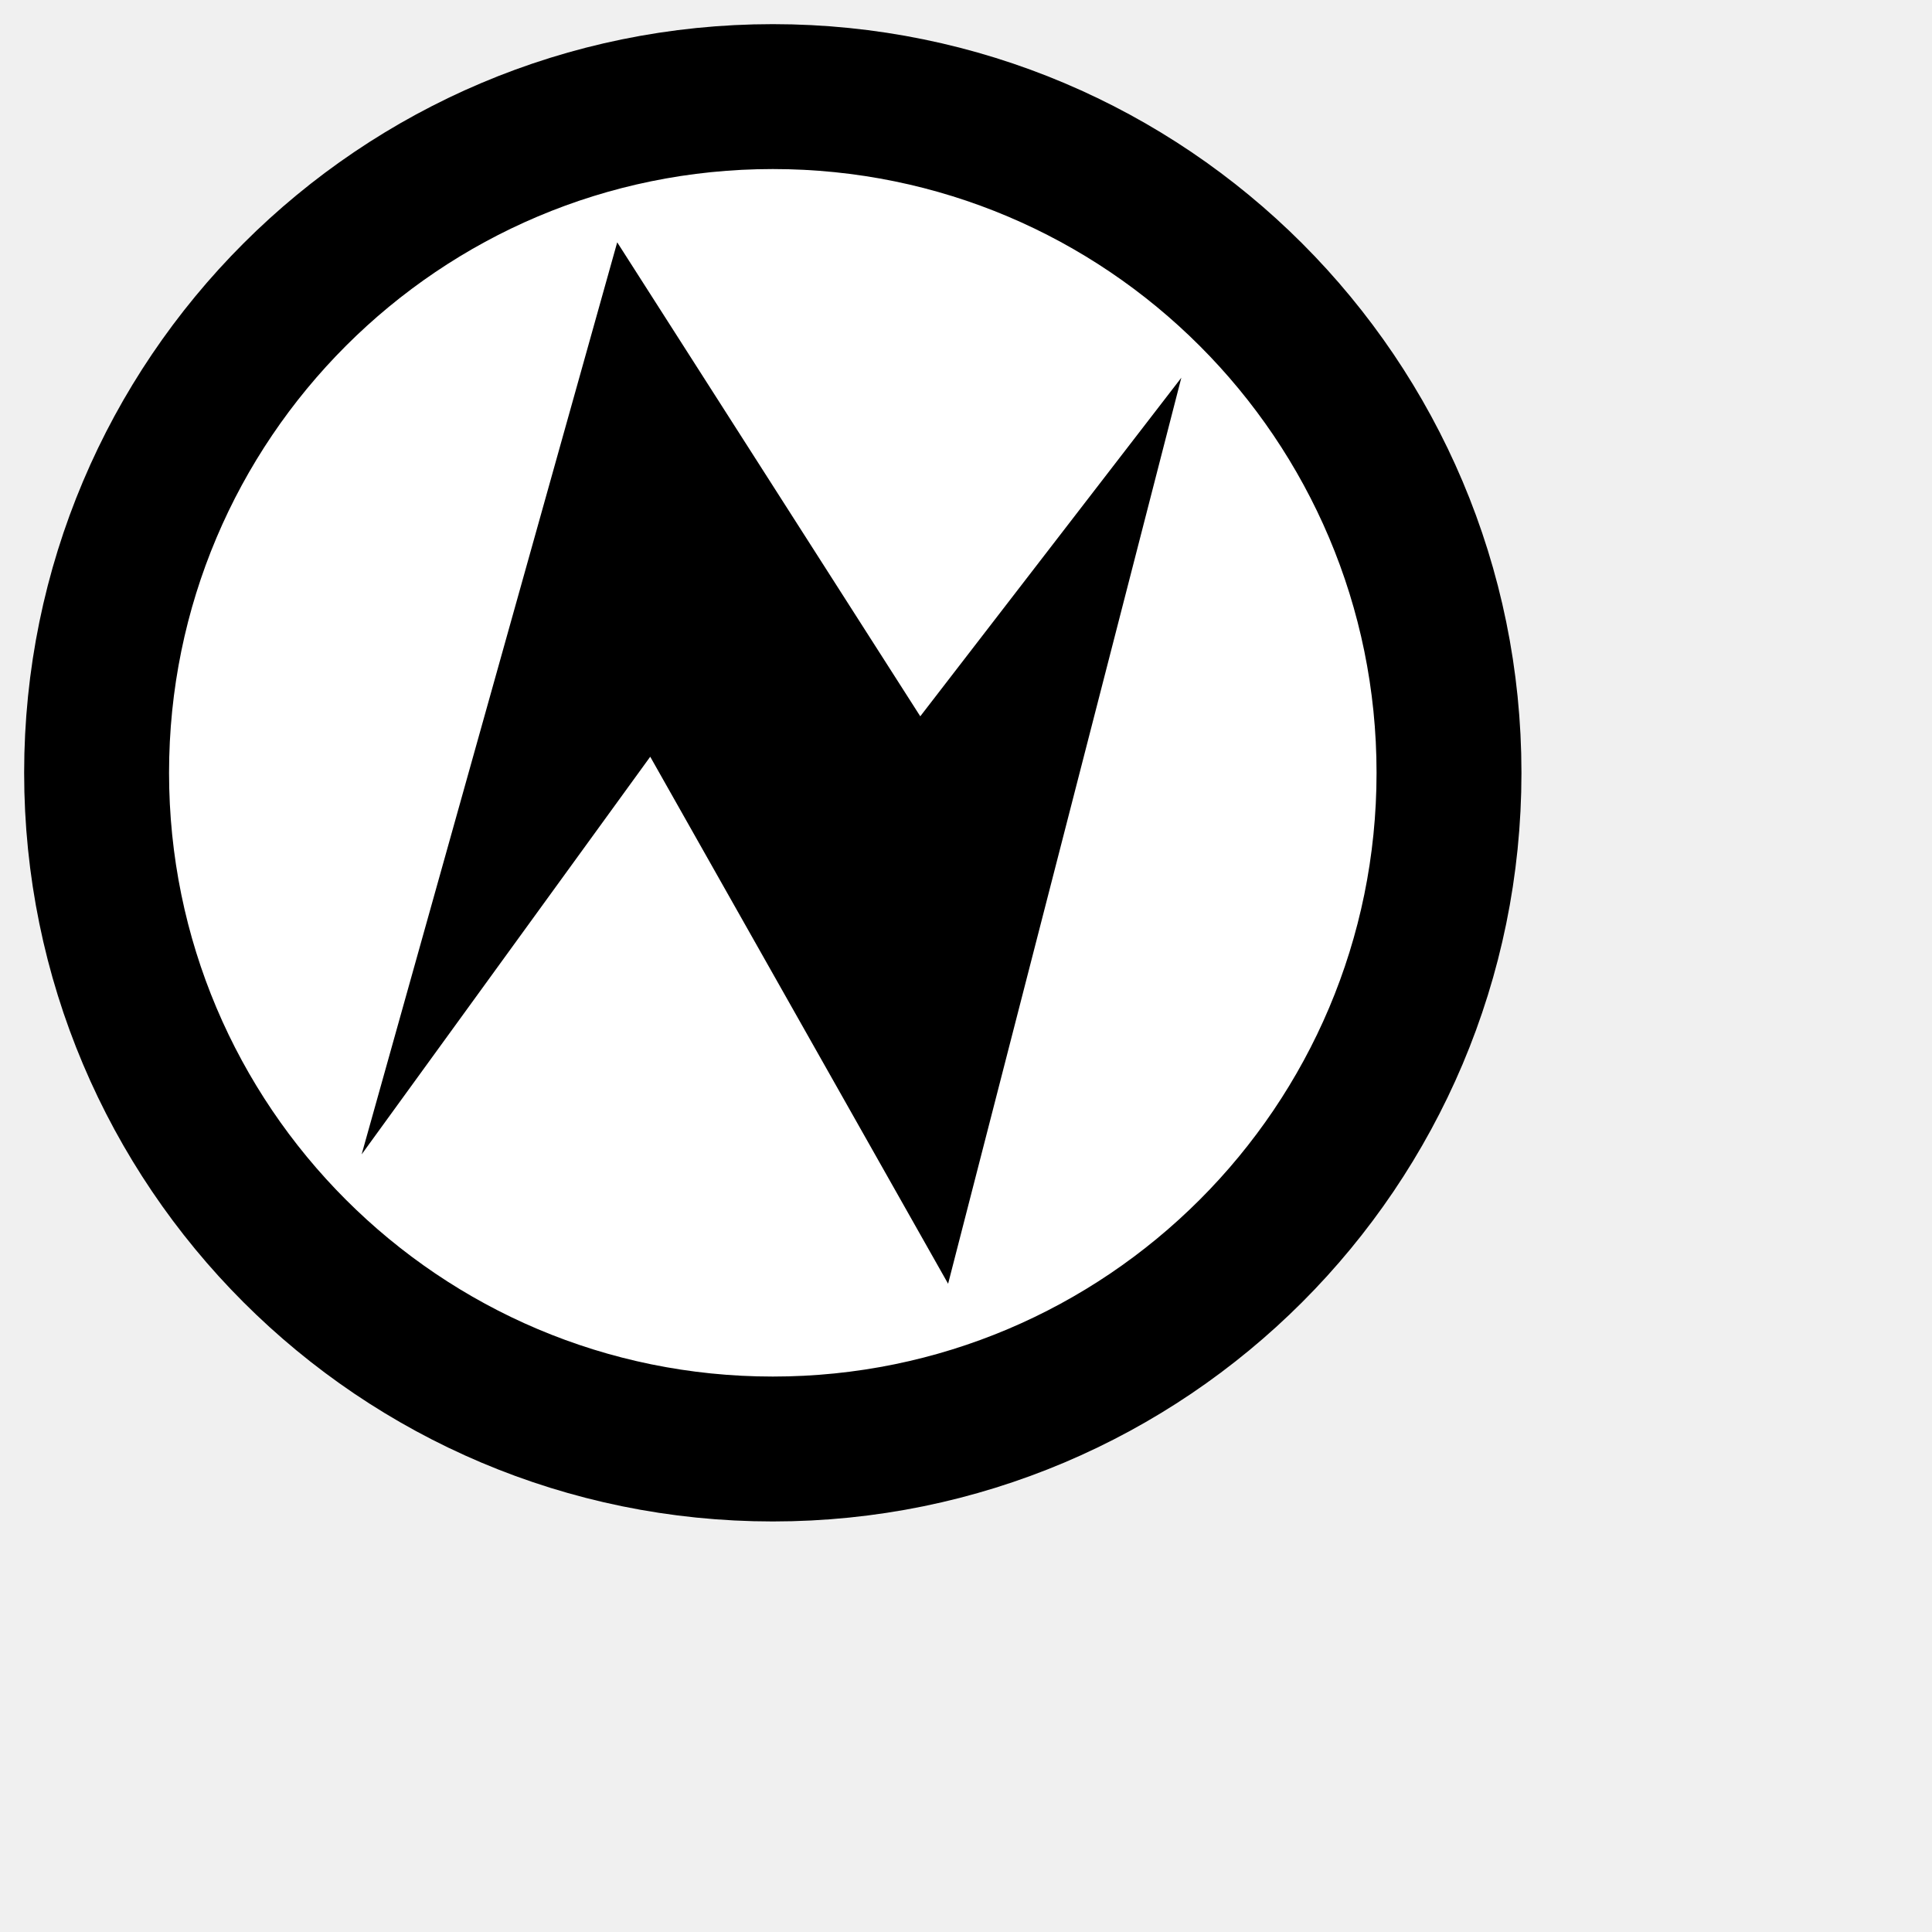
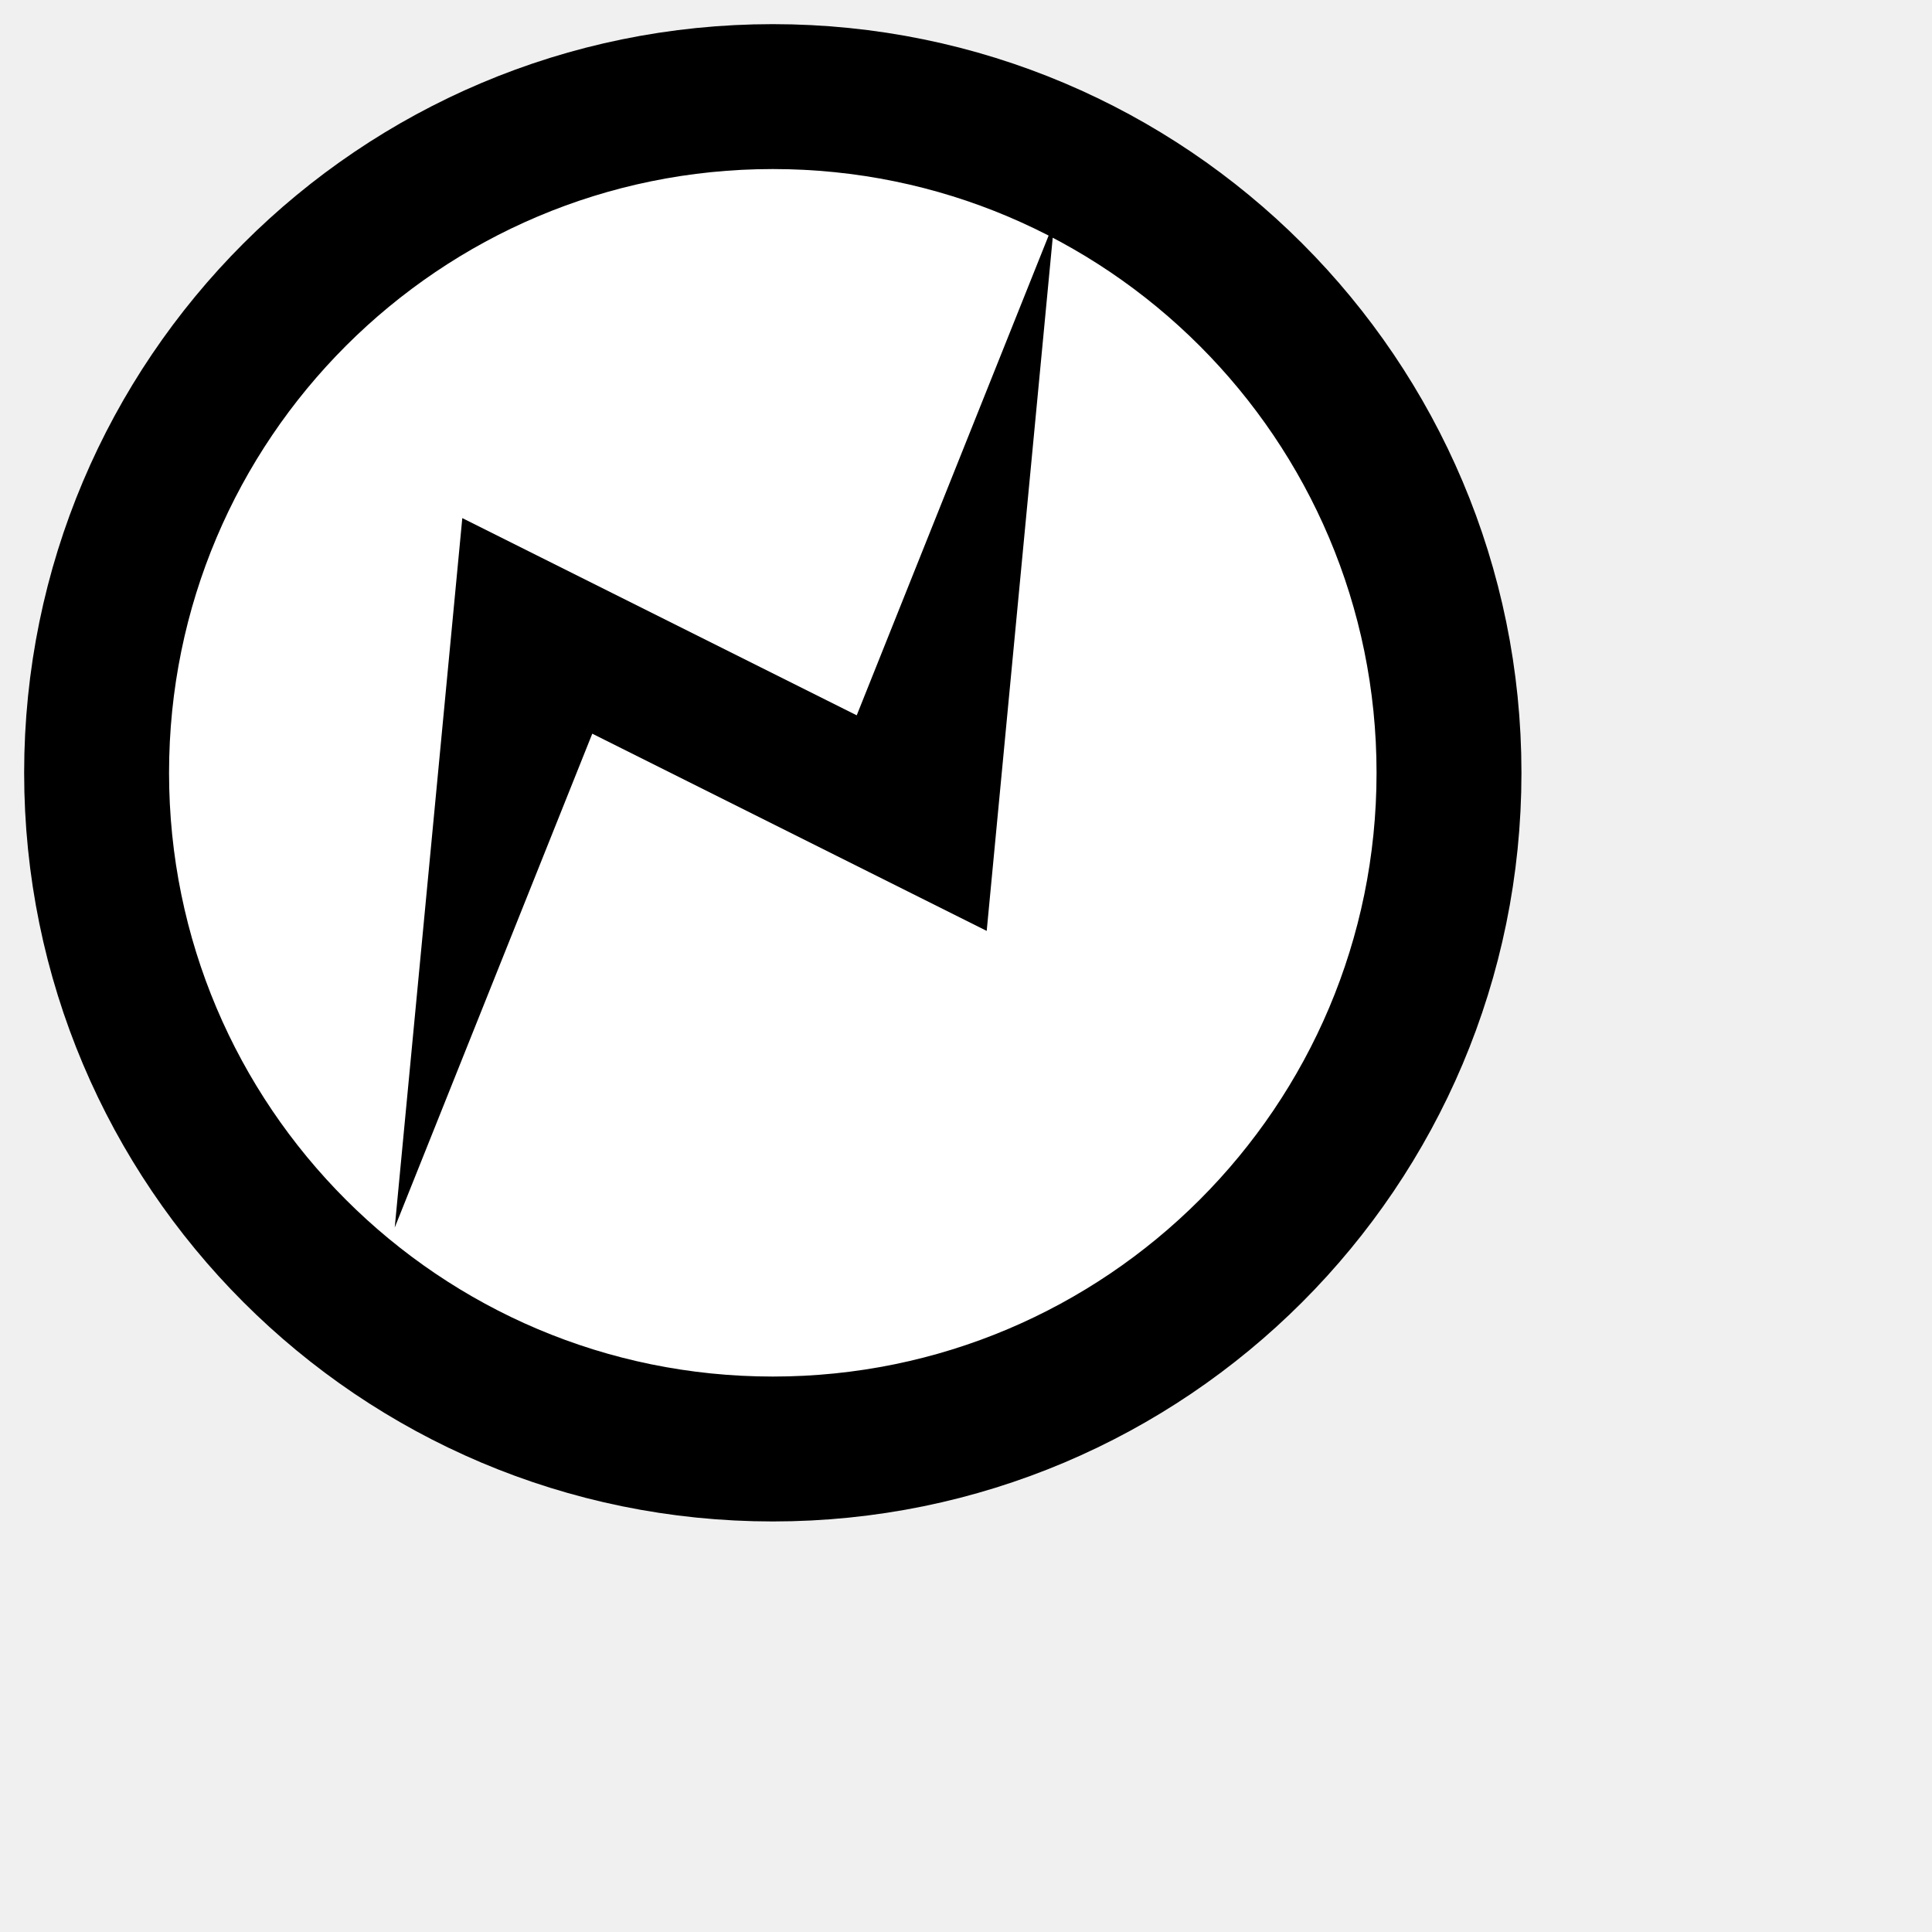
<svg xmlns="http://www.w3.org/2000/svg" xmlns:ns1="http://www.b3mn.org/oryx" width="40" height="40" version="1.0">
  <defs />
  <ns1:magnets>
    <ns1:magnet ns1:cx="16" ns1:cy="16" ns1:default="yes" />
  </ns1:magnets>
-   <ns1:docker ns1:cx="16" ns1:cy="16" />
  <g pointer-events="fill">
    <circle id="frame" cx="16" cy="16" r="14" stroke="black" fill="white" stroke-width="3" />
-     <path style="fill:black;stroke:#000000;stroke-width:1.5;stroke-linecap:butt;stroke-linejoin:miter;stroke-miterlimit:10" d="M 22.821,11.172 L 19.367,24.59 L 13.541,14.282 L 9.339,20.072 L 13.049,6.832 L 18.996,16.133 L 22.821,11.172 z" id="errorPolygon" />
+     <polygon stroke="black" fill="black" stroke-width="1" points="21,8 20,18.5 12,14.5 9,22 10,11.5 18,15.5" stroke-linecap="butt" stroke-linejoin="miter" stroke-miterlimit="10" />
  </g>
</svg>
